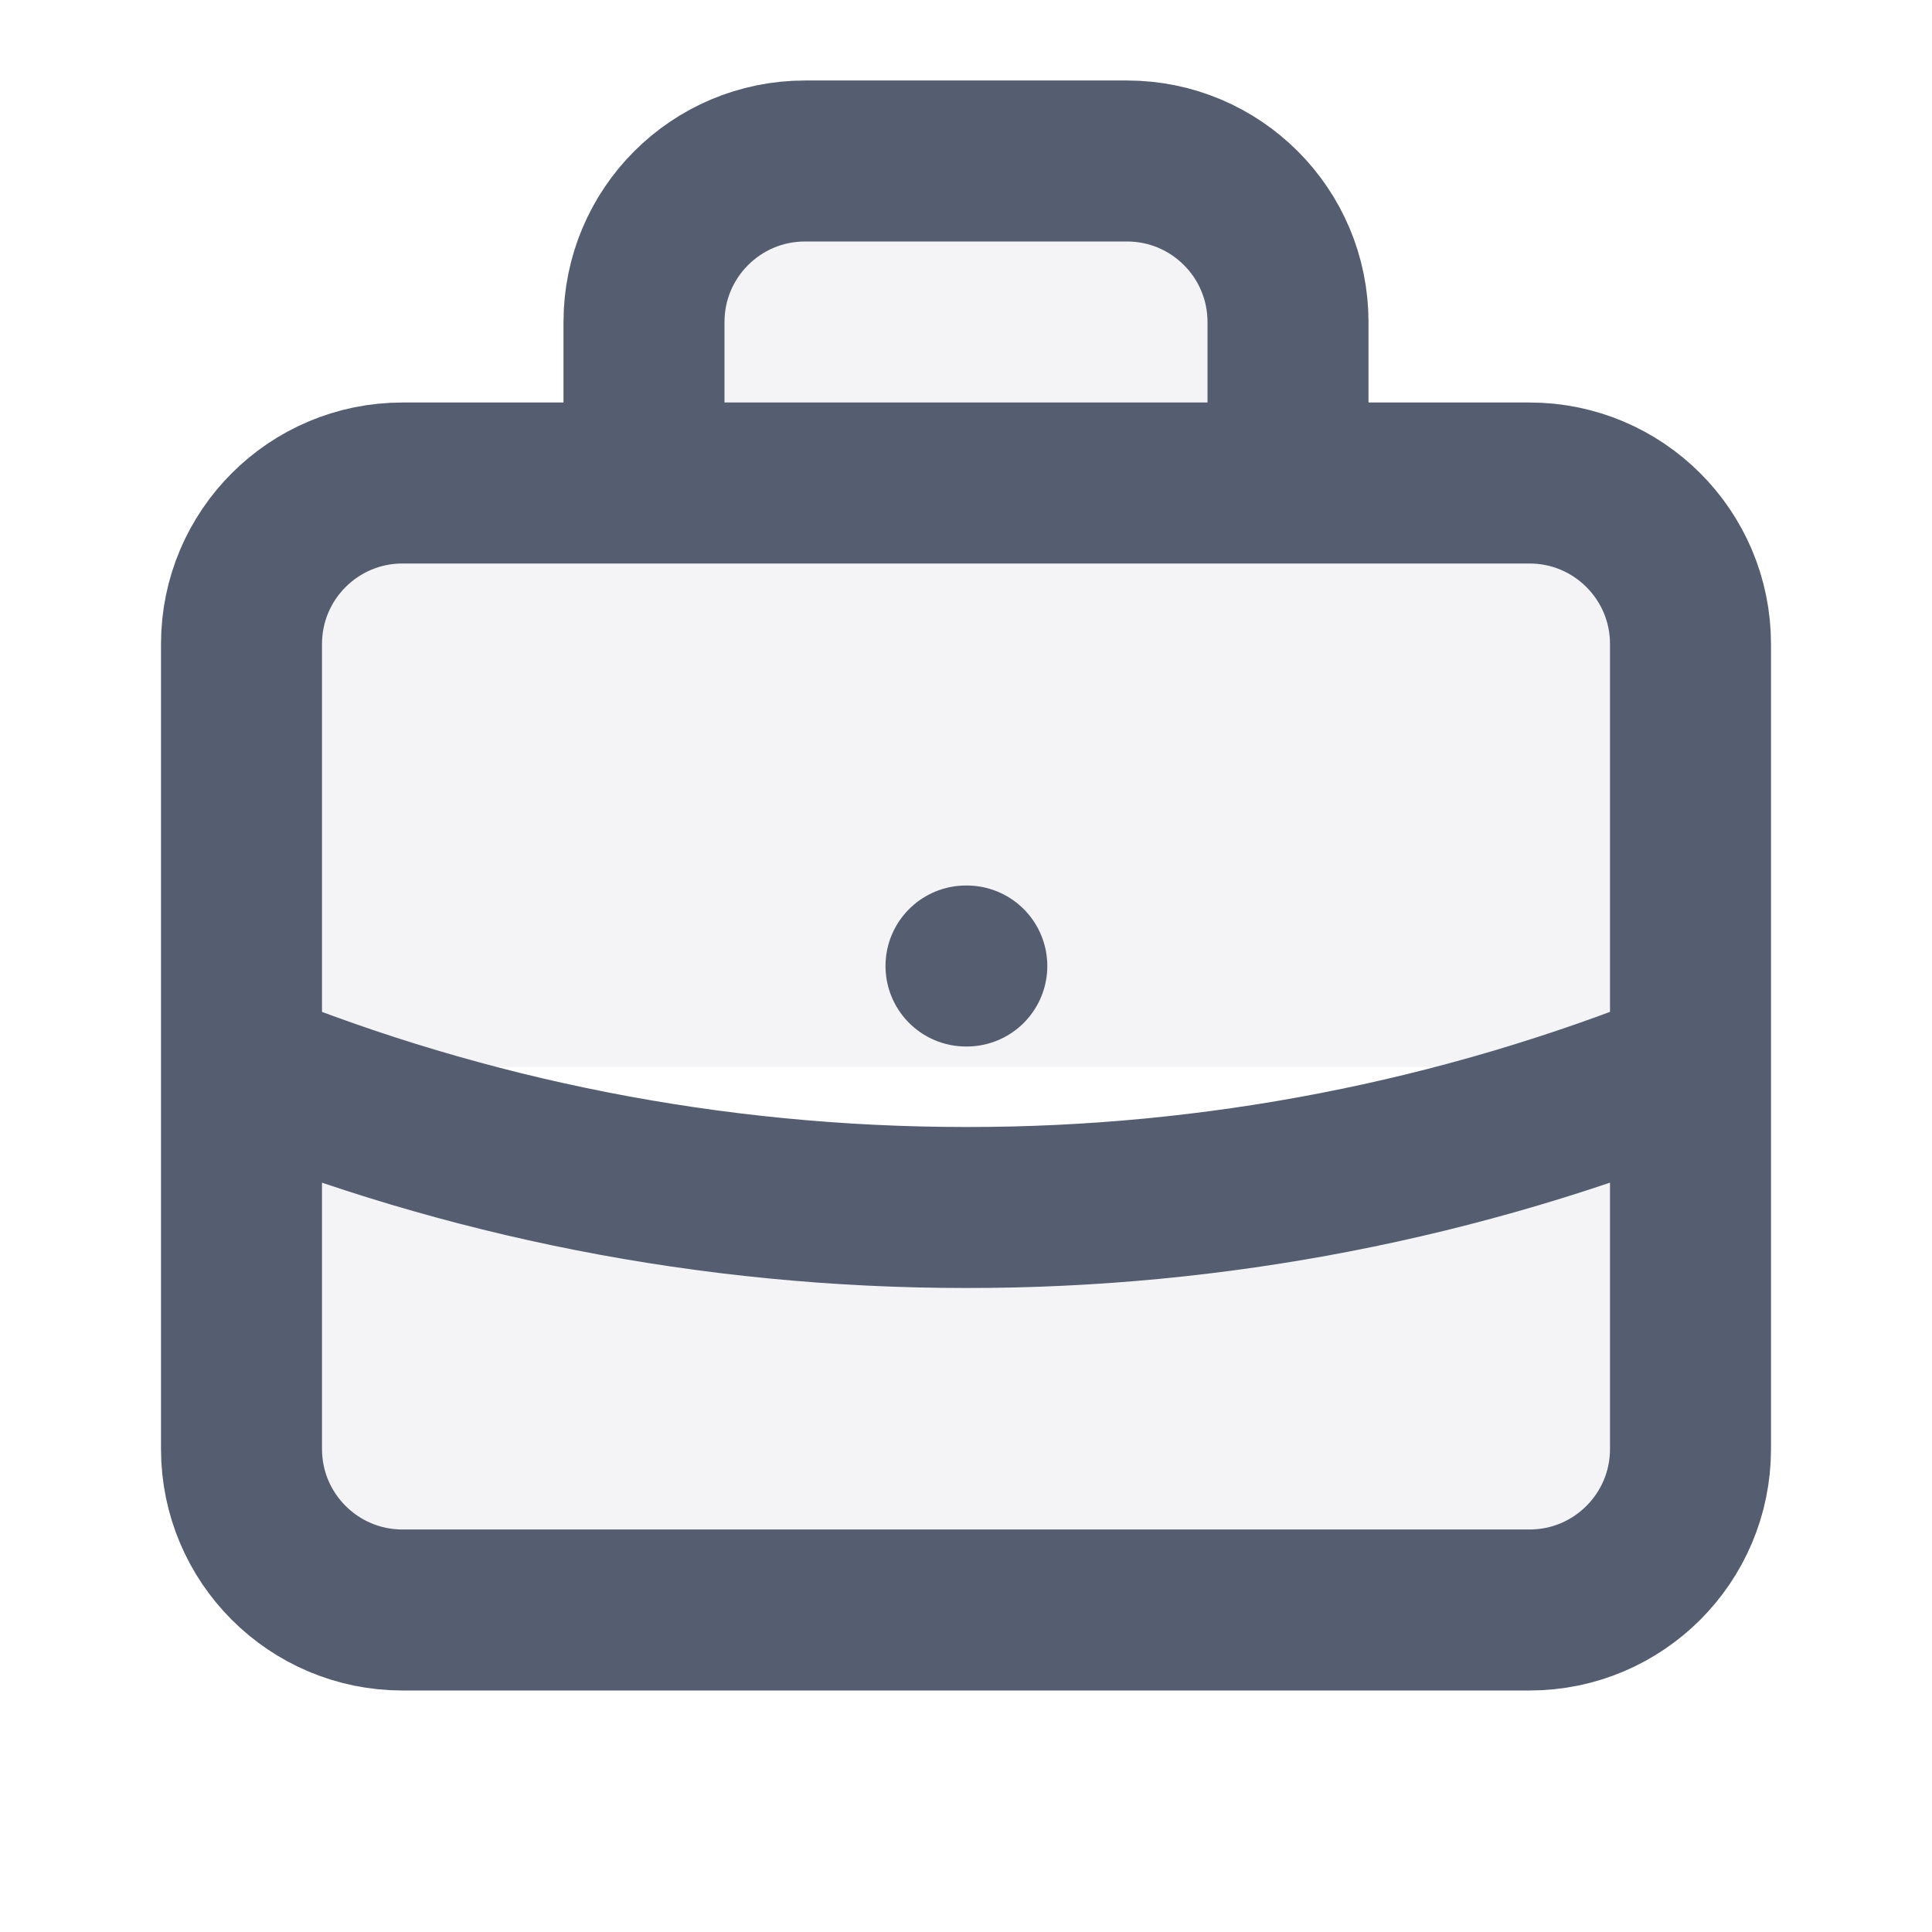
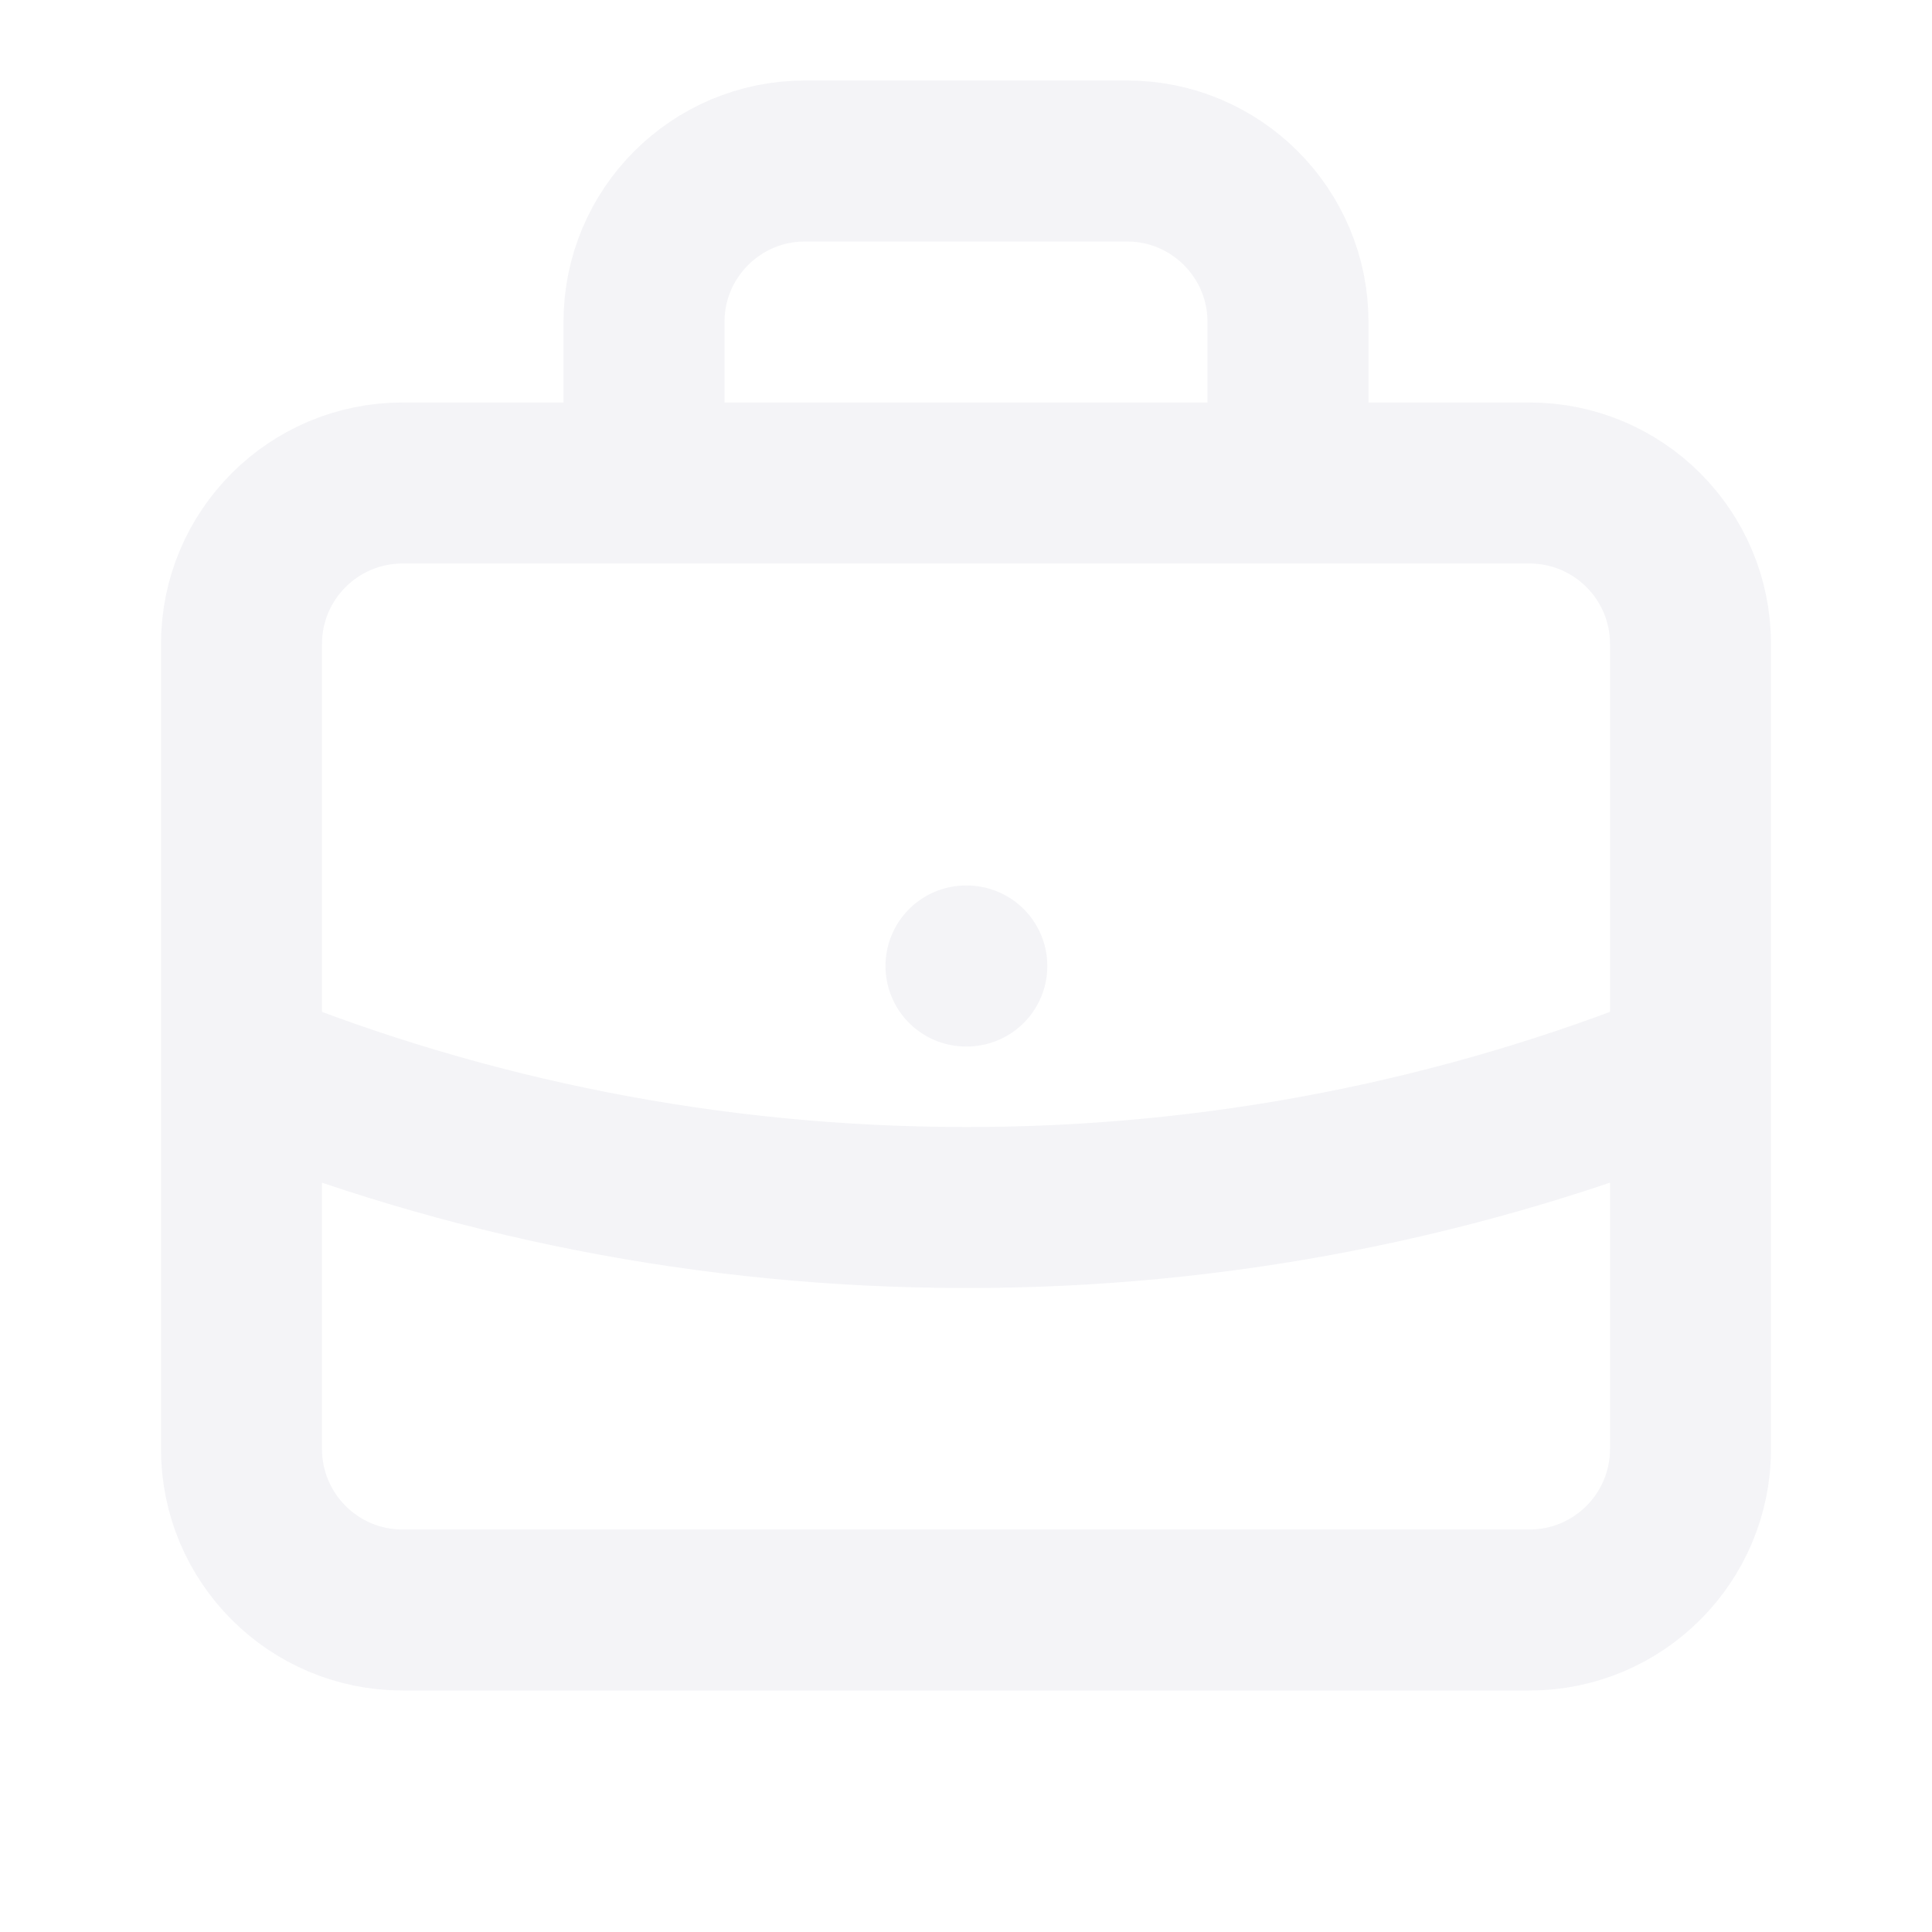
- <svg width="24" height="24" fill="#f4f4f7">
-   <path stroke="#555e70" stroke-linecap="round" stroke-linejoin="round" stroke-width="2" d="M21 13.255A23.931 23.931 0 0 1 12 15c-3.183 0-6.22-.62-9-1.745M16 6V4a2 2 0 0 0-2-2h-4a2 2 0 0 0-2 2v2m4 6h.01M5 20h14a2 2 0 0 0 2-2V8a2 2 0 0 0-2-2H5a2 2 0 0 0-2 2v10a2 2 0 0 0 2 2Z" />
+ <svg width="24" height="24" fill="#f4f4f700">
+   <path stroke="#f4f4f7" stroke-linecap="round" stroke-linejoin="round" stroke-width="2" d="M21 13.255A23.931 23.931 0 0 1 12 15c-3.183 0-6.22-.62-9-1.745M16 6V4a2 2 0 0 0-2-2h-4a2 2 0 0 0-2 2v2m4 6h.01M5 20h14a2 2 0 0 0 2-2V8a2 2 0 0 0-2-2H5a2 2 0 0 0-2 2v10a2 2 0 0 0 2 2Z" />
</svg>
